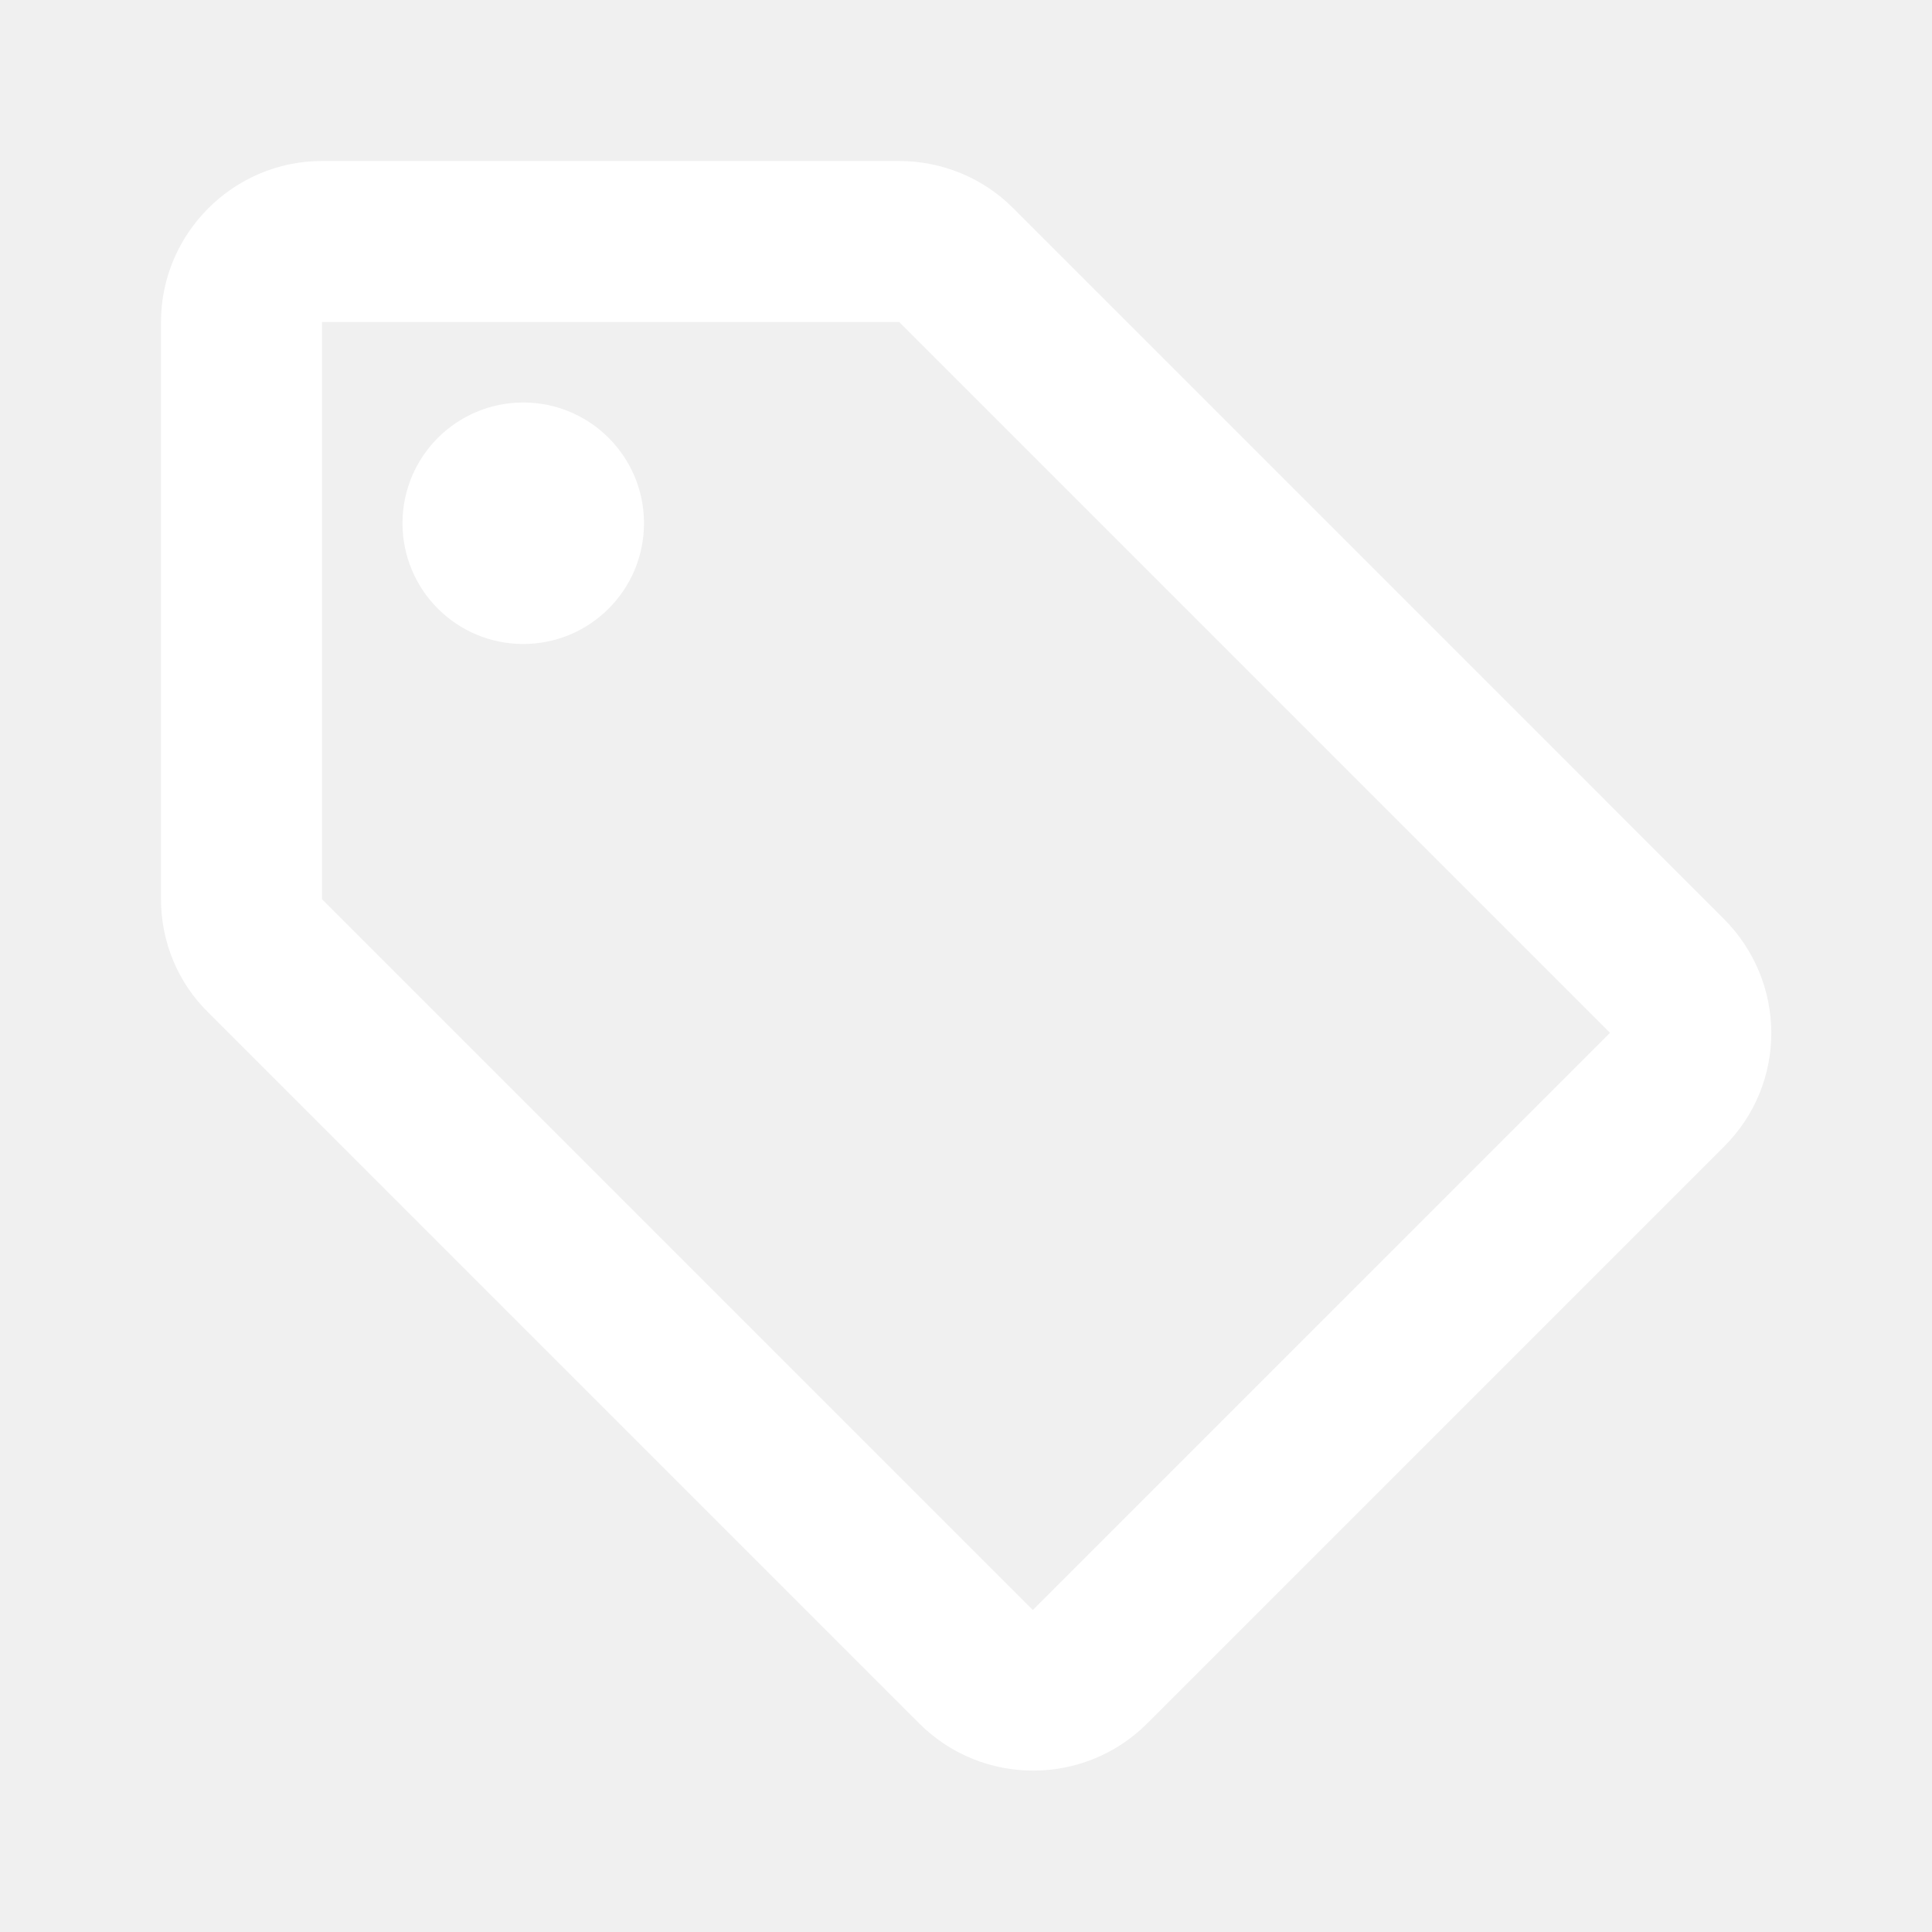
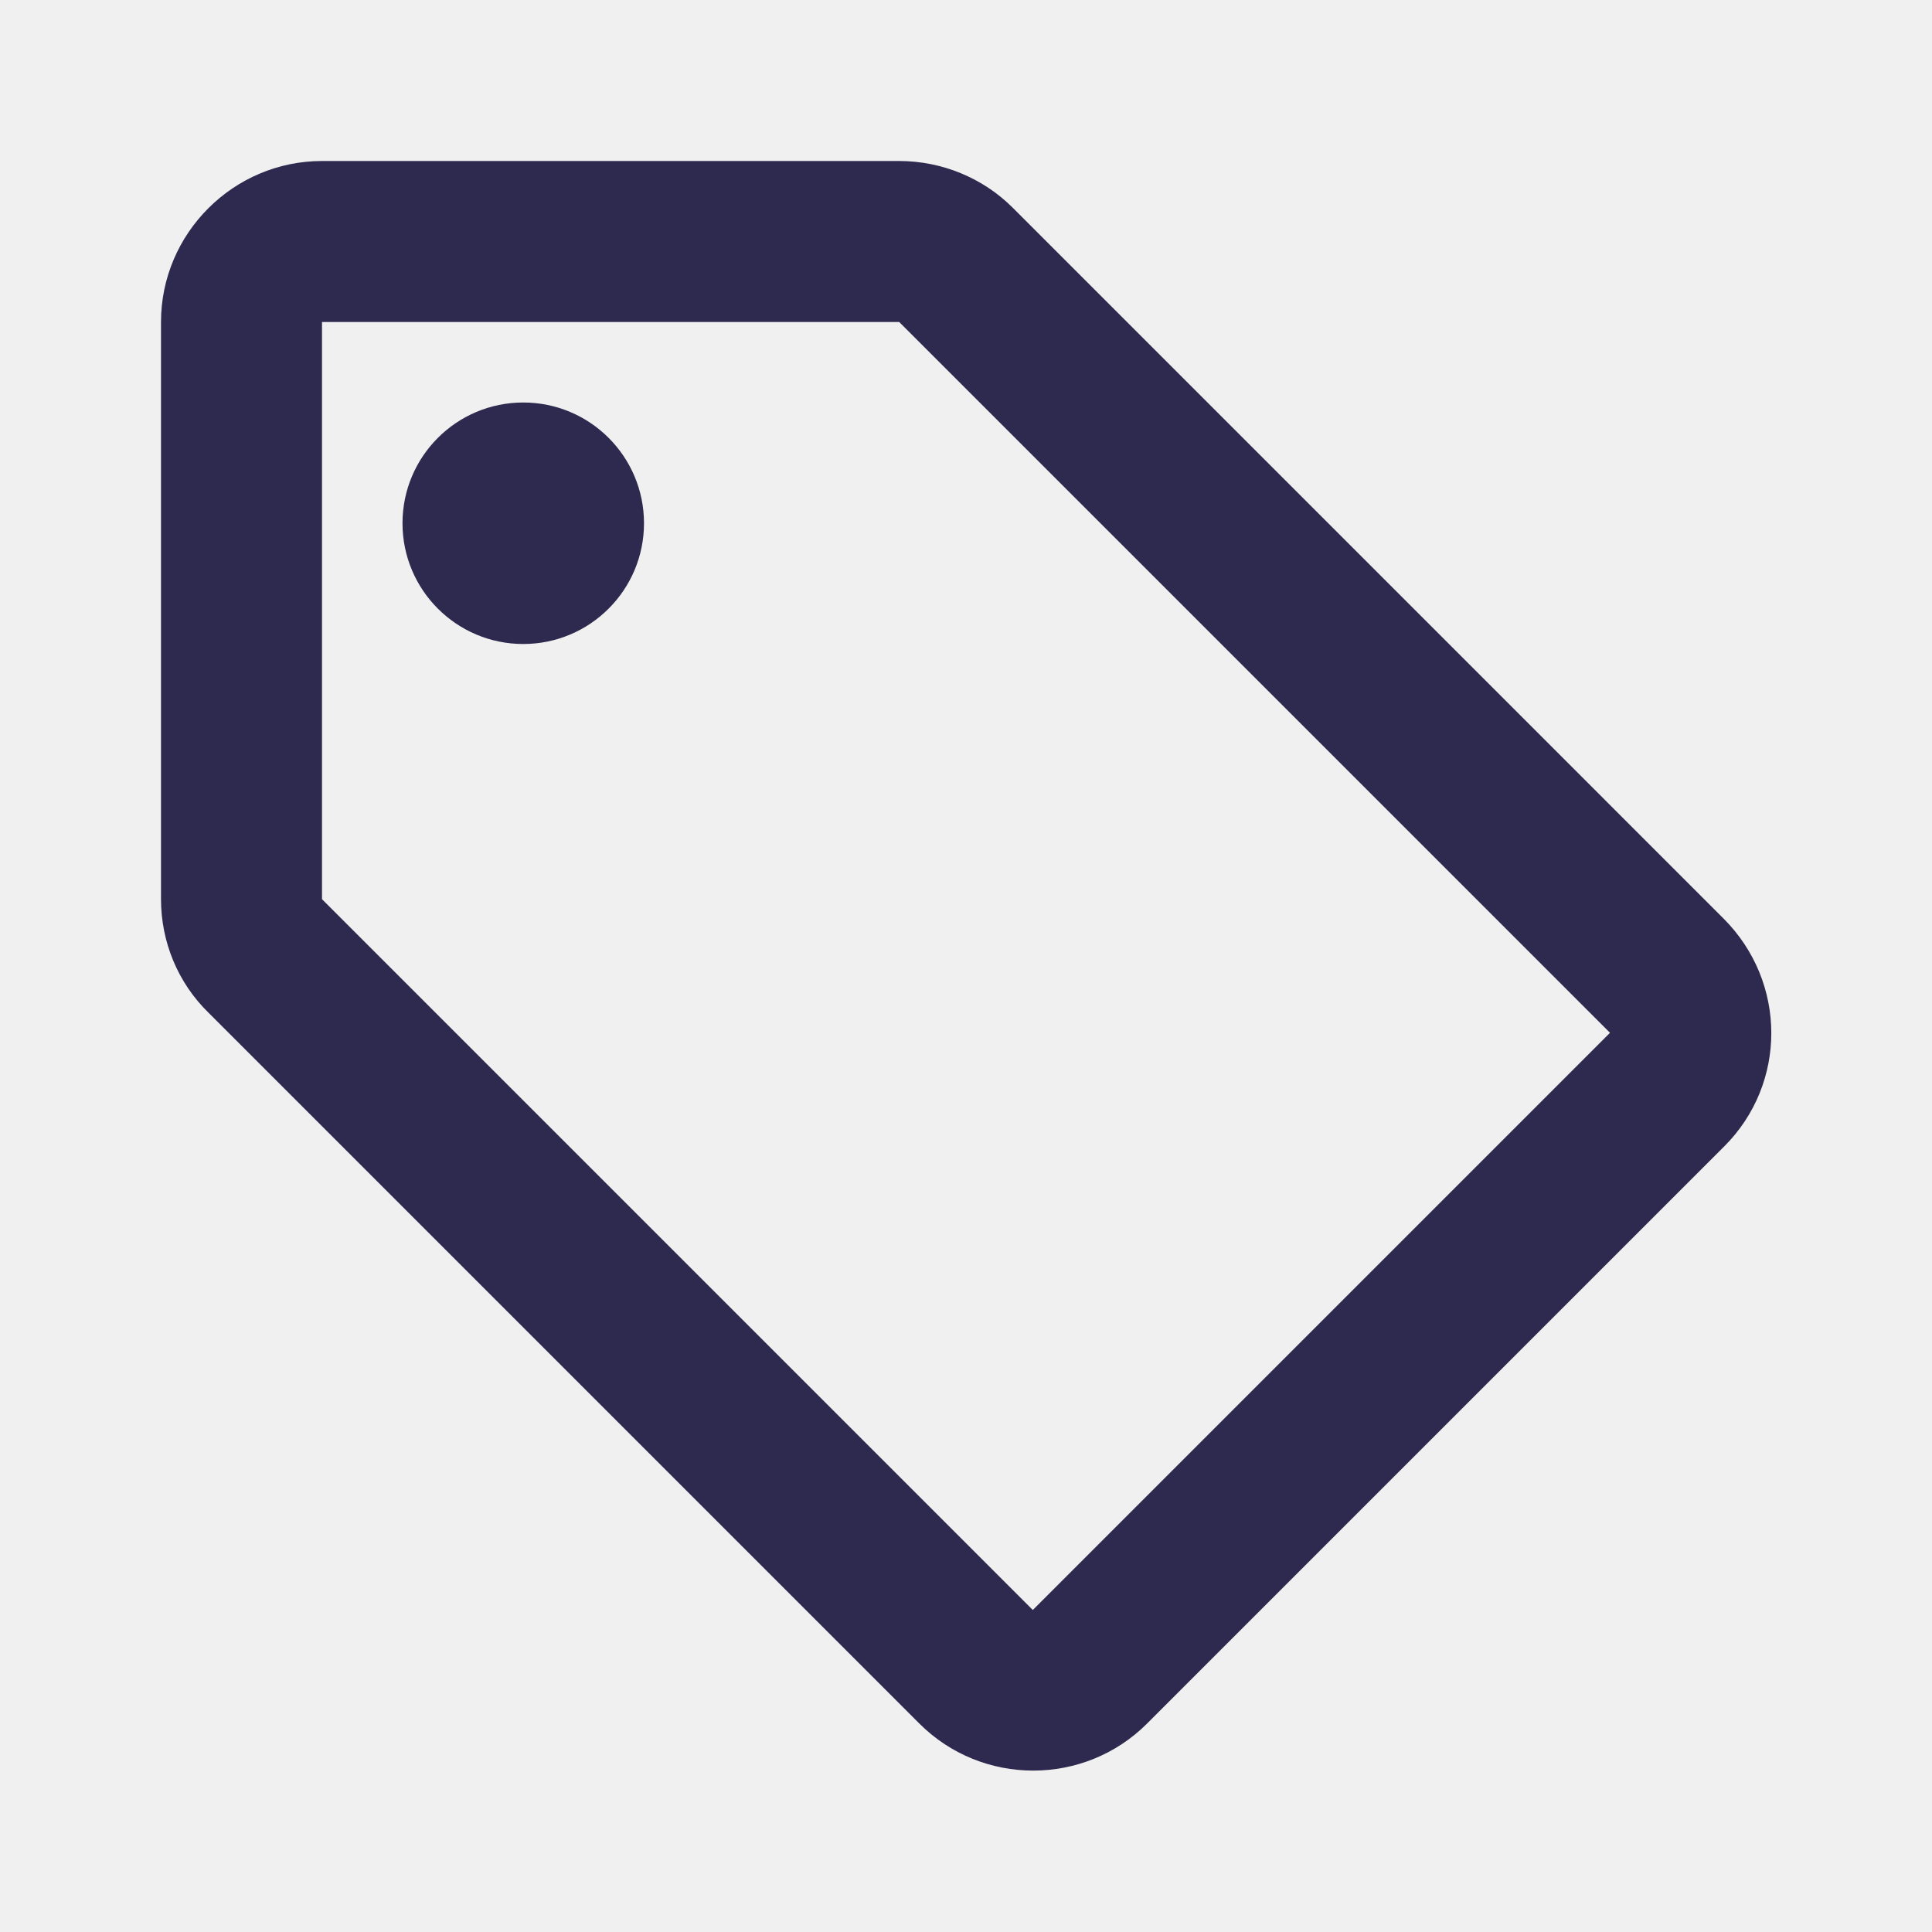
- <svg xmlns="http://www.w3.org/2000/svg" enable-background="new 0 0 24 24" height="24px" viewBox="0 0 24 24" width="24px" fill="#FFFFFF">
+ <svg xmlns="http://www.w3.org/2000/svg" enable-background="new 0 0 24 24" height="24px" viewBox="0 0 24 24" width="24px" fill="#2e294e">
  <g>
    <path d="M0,0h24v24H0V0z" fill="none" />
  </g>
  <g>
    <g>
      <path d="M21.41,11.41l-8.83-8.83C12.21,2.21,11.7,2,11.17,2H4C2.9,2,2,2.9,2,4v7.17c0,0.53,0.21,1.04,0.59,1.41l8.83,8.83 c0.78,0.78,2.05,0.78,2.83,0l7.17-7.17C22.2,13.46,22.2,12.2,21.41,11.41z M12.83,20L4,11.17V4h7.17L20,12.83L12.83,20z" />
      <circle cx="6.5" cy="6.5" r="1.5" />
    </g>
  </g>
</svg>
